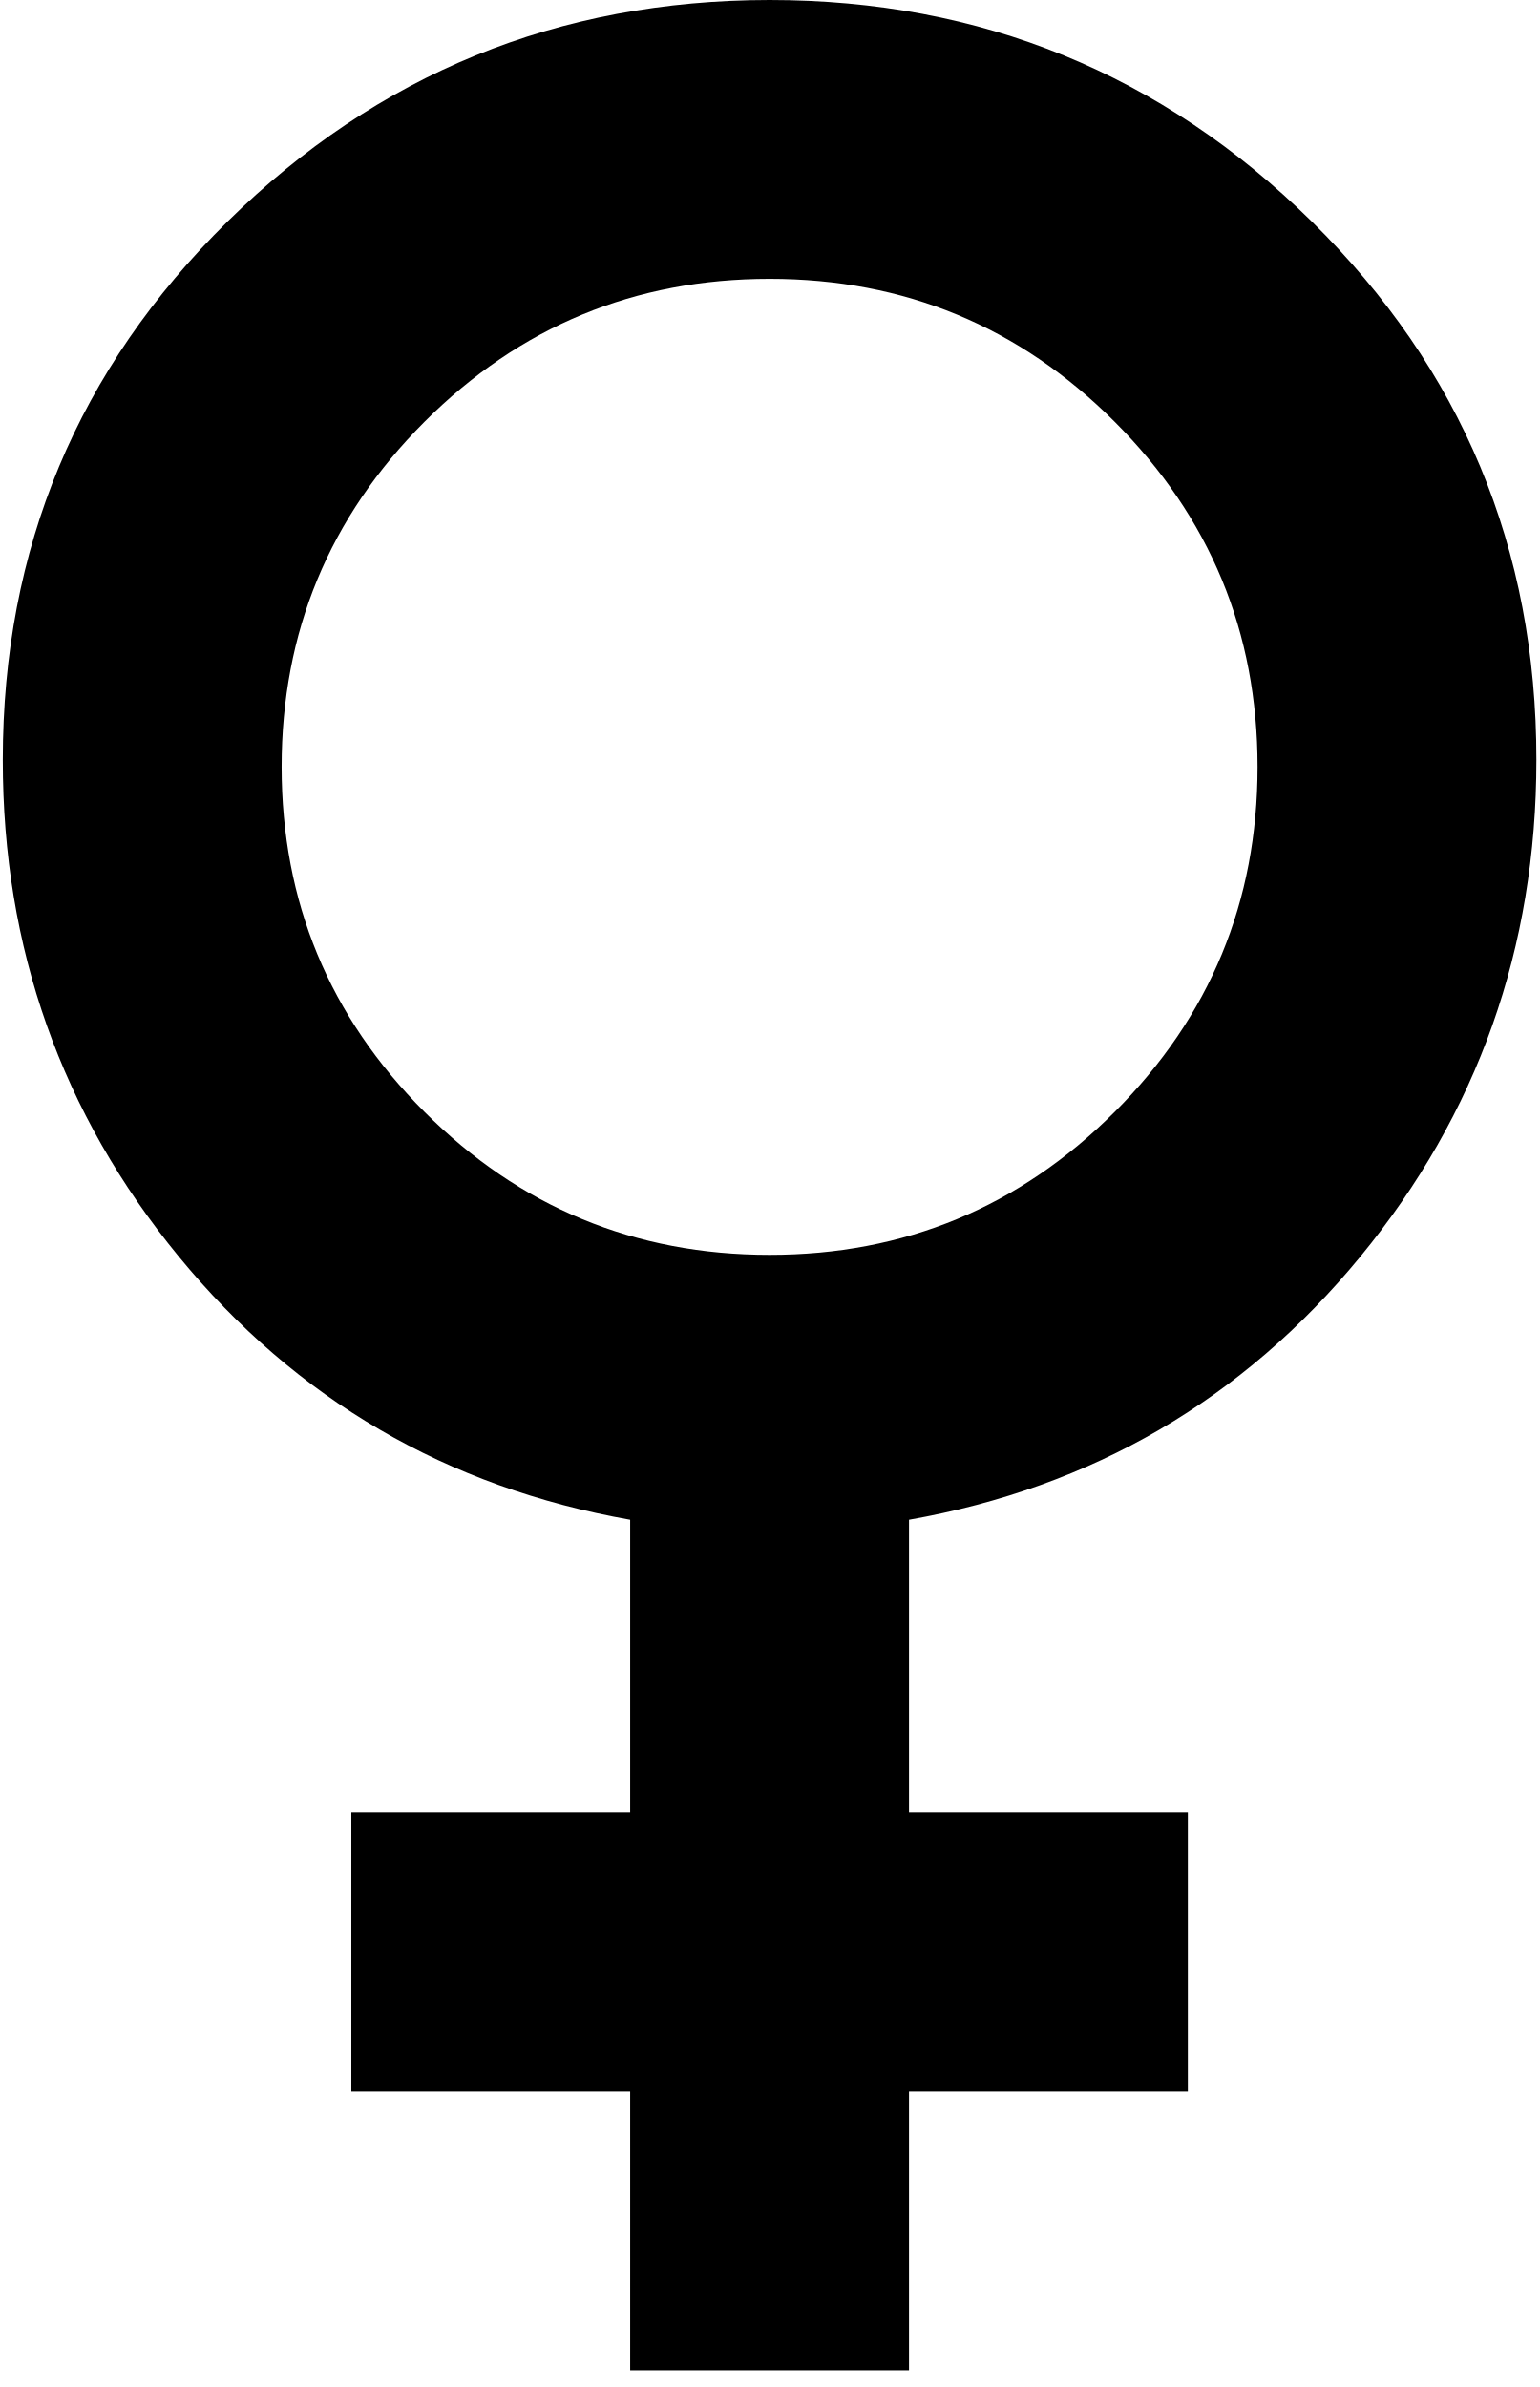
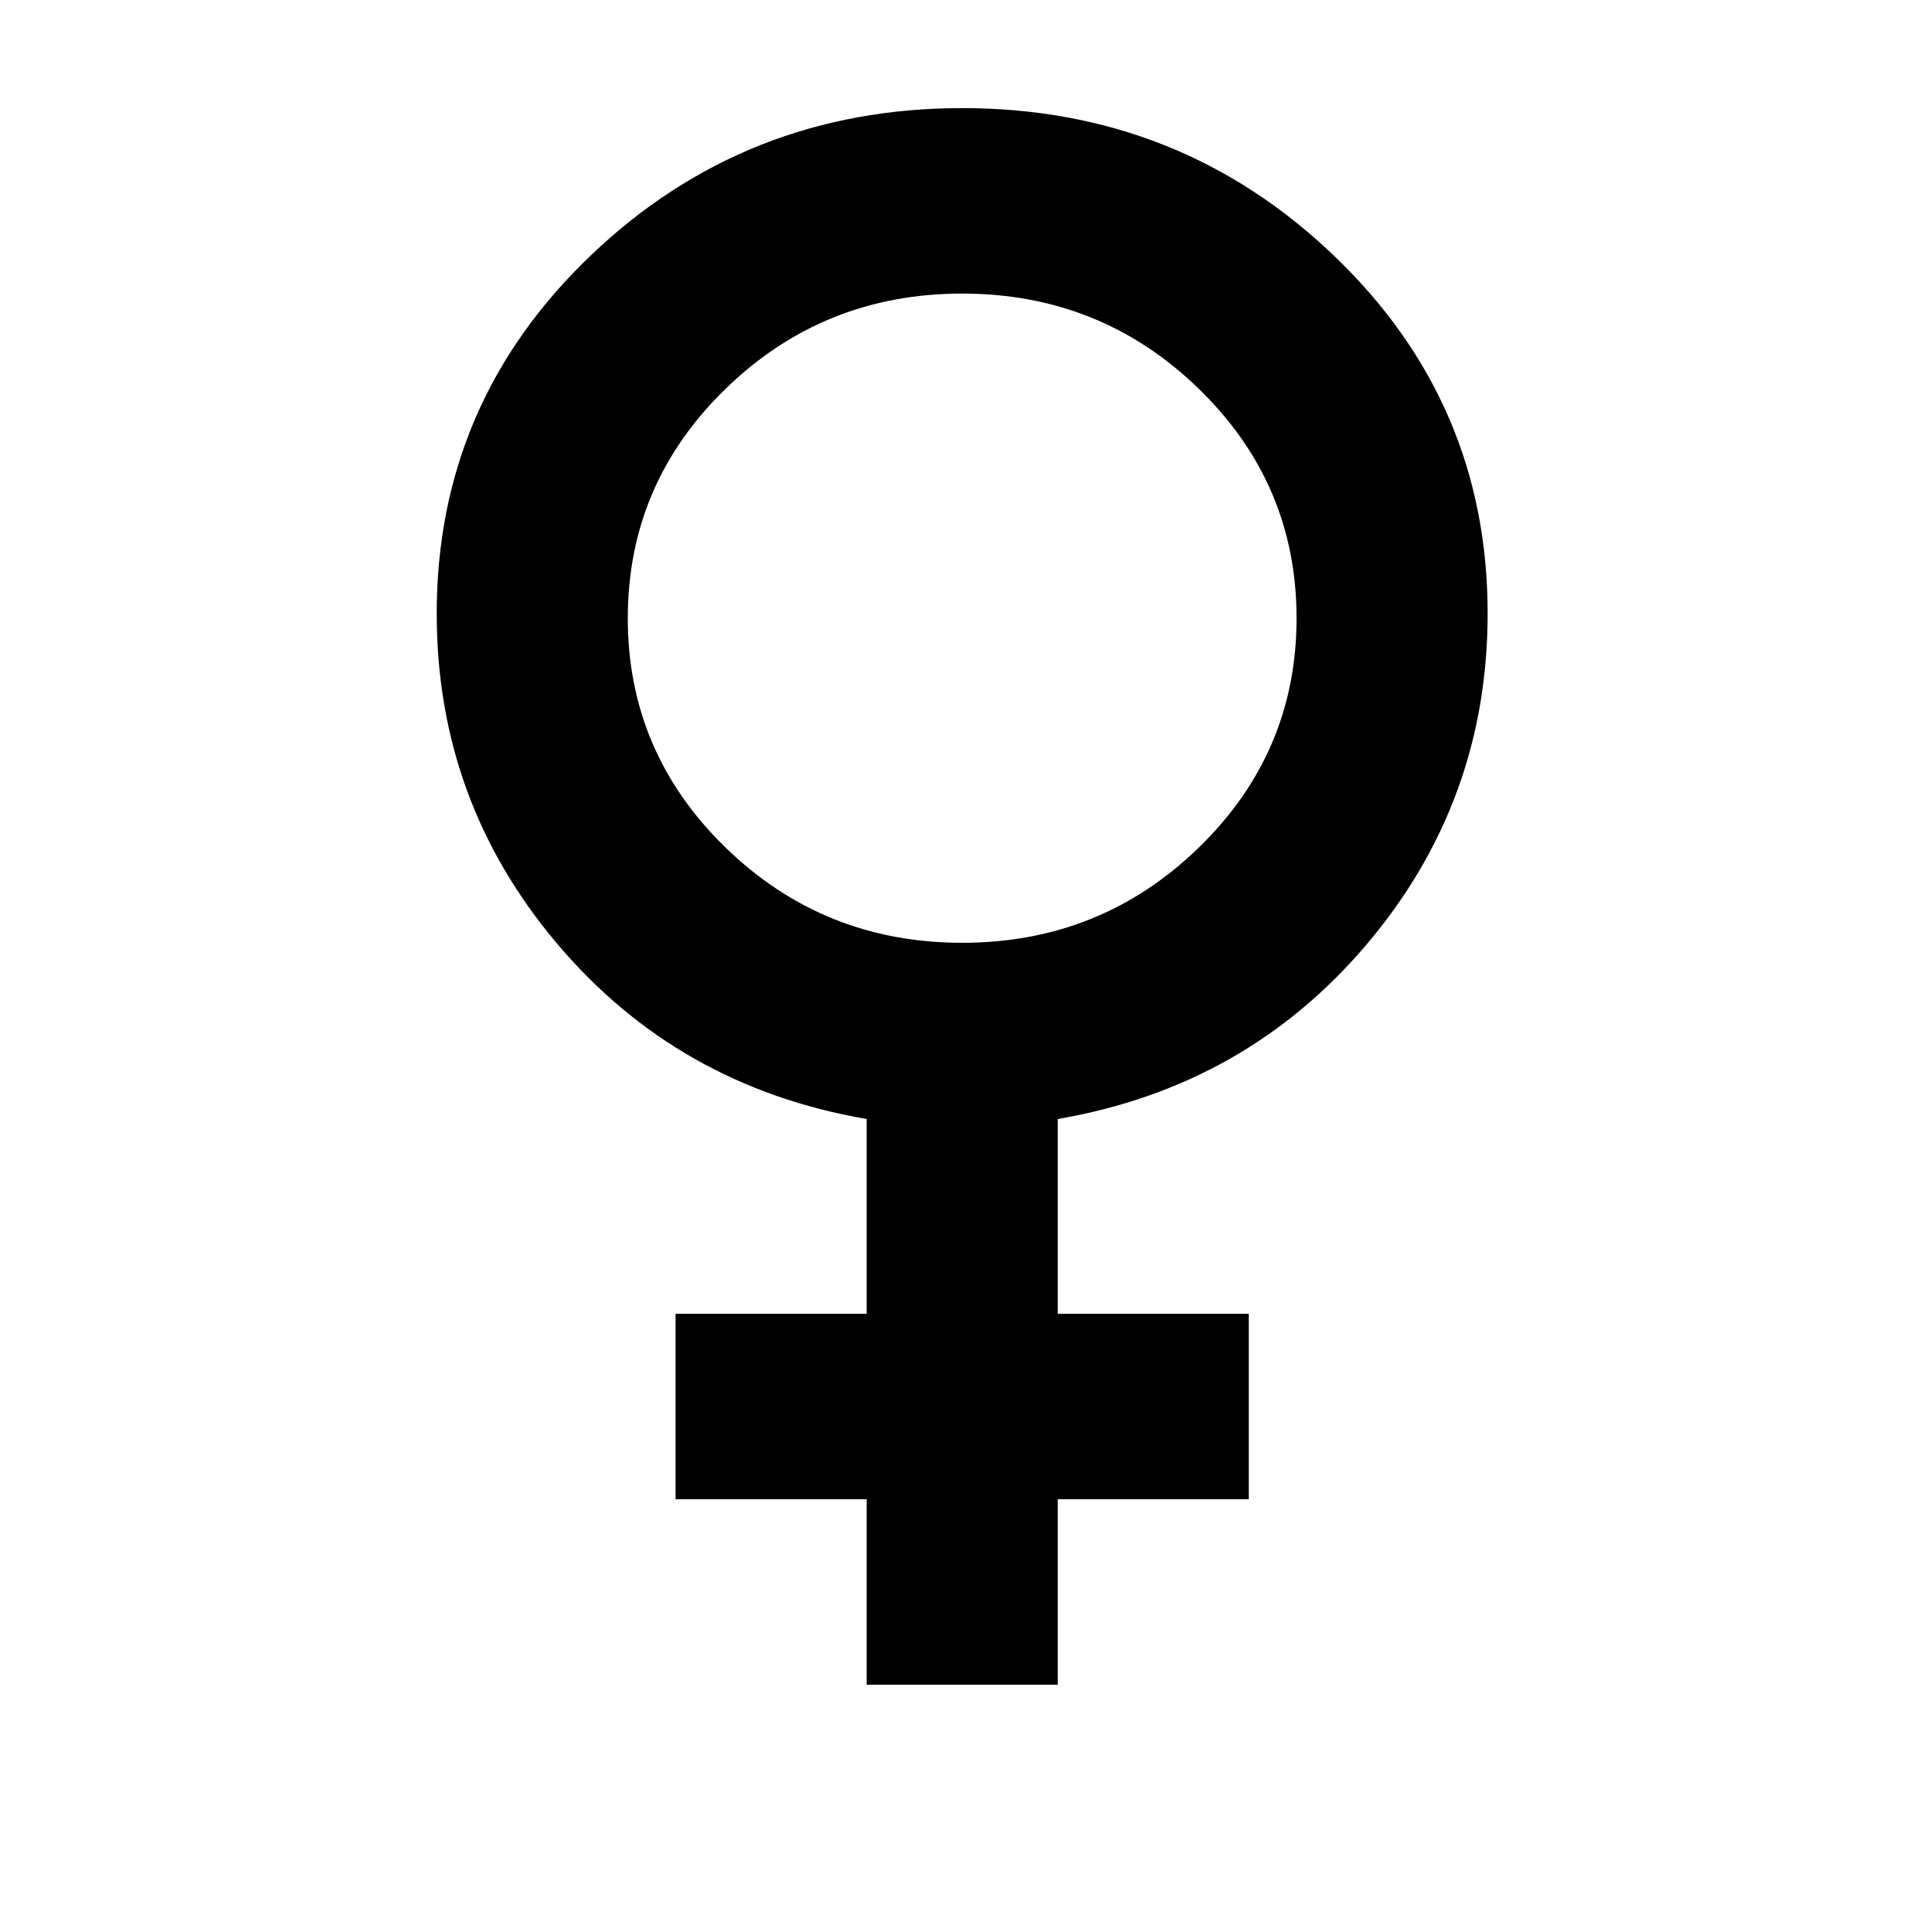
- <svg xmlns="http://www.w3.org/2000/svg" width="69" height="107" viewBox="0 0 69 107" fill="none">
-   <path d="M28.25 106.25V93.75H15.75V81.25H28.25V68.125C20.021 66.667 13.275 62.733 8.013 56.325C2.75 49.917 0.121 42.496 0.125 34.062C0.125 24.583 3.485 16.538 10.206 9.925C16.927 3.312 25.025 0.004 34.5 0C43.979 0 52.079 3.308 58.8 9.925C65.521 16.542 68.879 24.587 68.875 34.062C68.875 42.5 66.244 49.923 60.981 56.331C55.719 62.74 48.975 66.671 40.75 68.125V81.25H53.25V93.75H40.75V106.25H28.25ZM34.5 56.25C40.542 56.25 45.698 54.115 49.969 49.844C54.24 45.573 56.375 40.417 56.375 34.375C56.375 28.333 54.24 23.177 49.969 18.906C45.698 14.635 40.542 12.5 34.5 12.5C28.458 12.5 23.302 14.635 19.031 18.906C14.76 23.177 12.625 28.333 12.625 34.375C12.625 40.417 14.76 45.573 19.031 49.844C23.302 54.115 28.458 56.25 34.5 56.25Z" fill="black" />
+ <svg xmlns="http://www.w3.org/2000/svg" width="88" height="89" viewBox="0 0 88 89" fill="none">
+   <path d="M39.931 77.61V69.065H31.127V60.521H39.931V51.549C34.135 50.552 29.384 47.863 25.677 43.482C21.971 39.102 20.119 34.029 20.122 28.264C20.122 21.784 22.489 16.284 27.223 11.764C31.956 7.244 37.659 4.982 44.333 4.98C51.009 4.98 56.714 7.241 61.447 11.764C66.18 16.287 68.546 21.787 68.543 28.264C68.543 34.032 66.689 39.106 62.983 43.487C59.277 47.867 54.527 50.555 48.734 51.549V60.521H57.538V69.065H48.734V77.61H39.931ZM44.333 43.431C48.588 43.431 52.219 41.971 55.227 39.052C58.235 36.132 59.739 32.608 59.739 28.478C59.739 24.348 58.235 20.823 55.227 17.904C52.219 14.984 48.588 13.524 44.333 13.524C40.077 13.524 36.446 14.984 33.438 17.904C30.43 20.823 28.926 24.348 28.926 28.478C28.926 32.608 30.43 36.132 33.438 39.052C36.446 41.971 40.077 43.431 44.333 43.431Z" fill="black" />
</svg>
